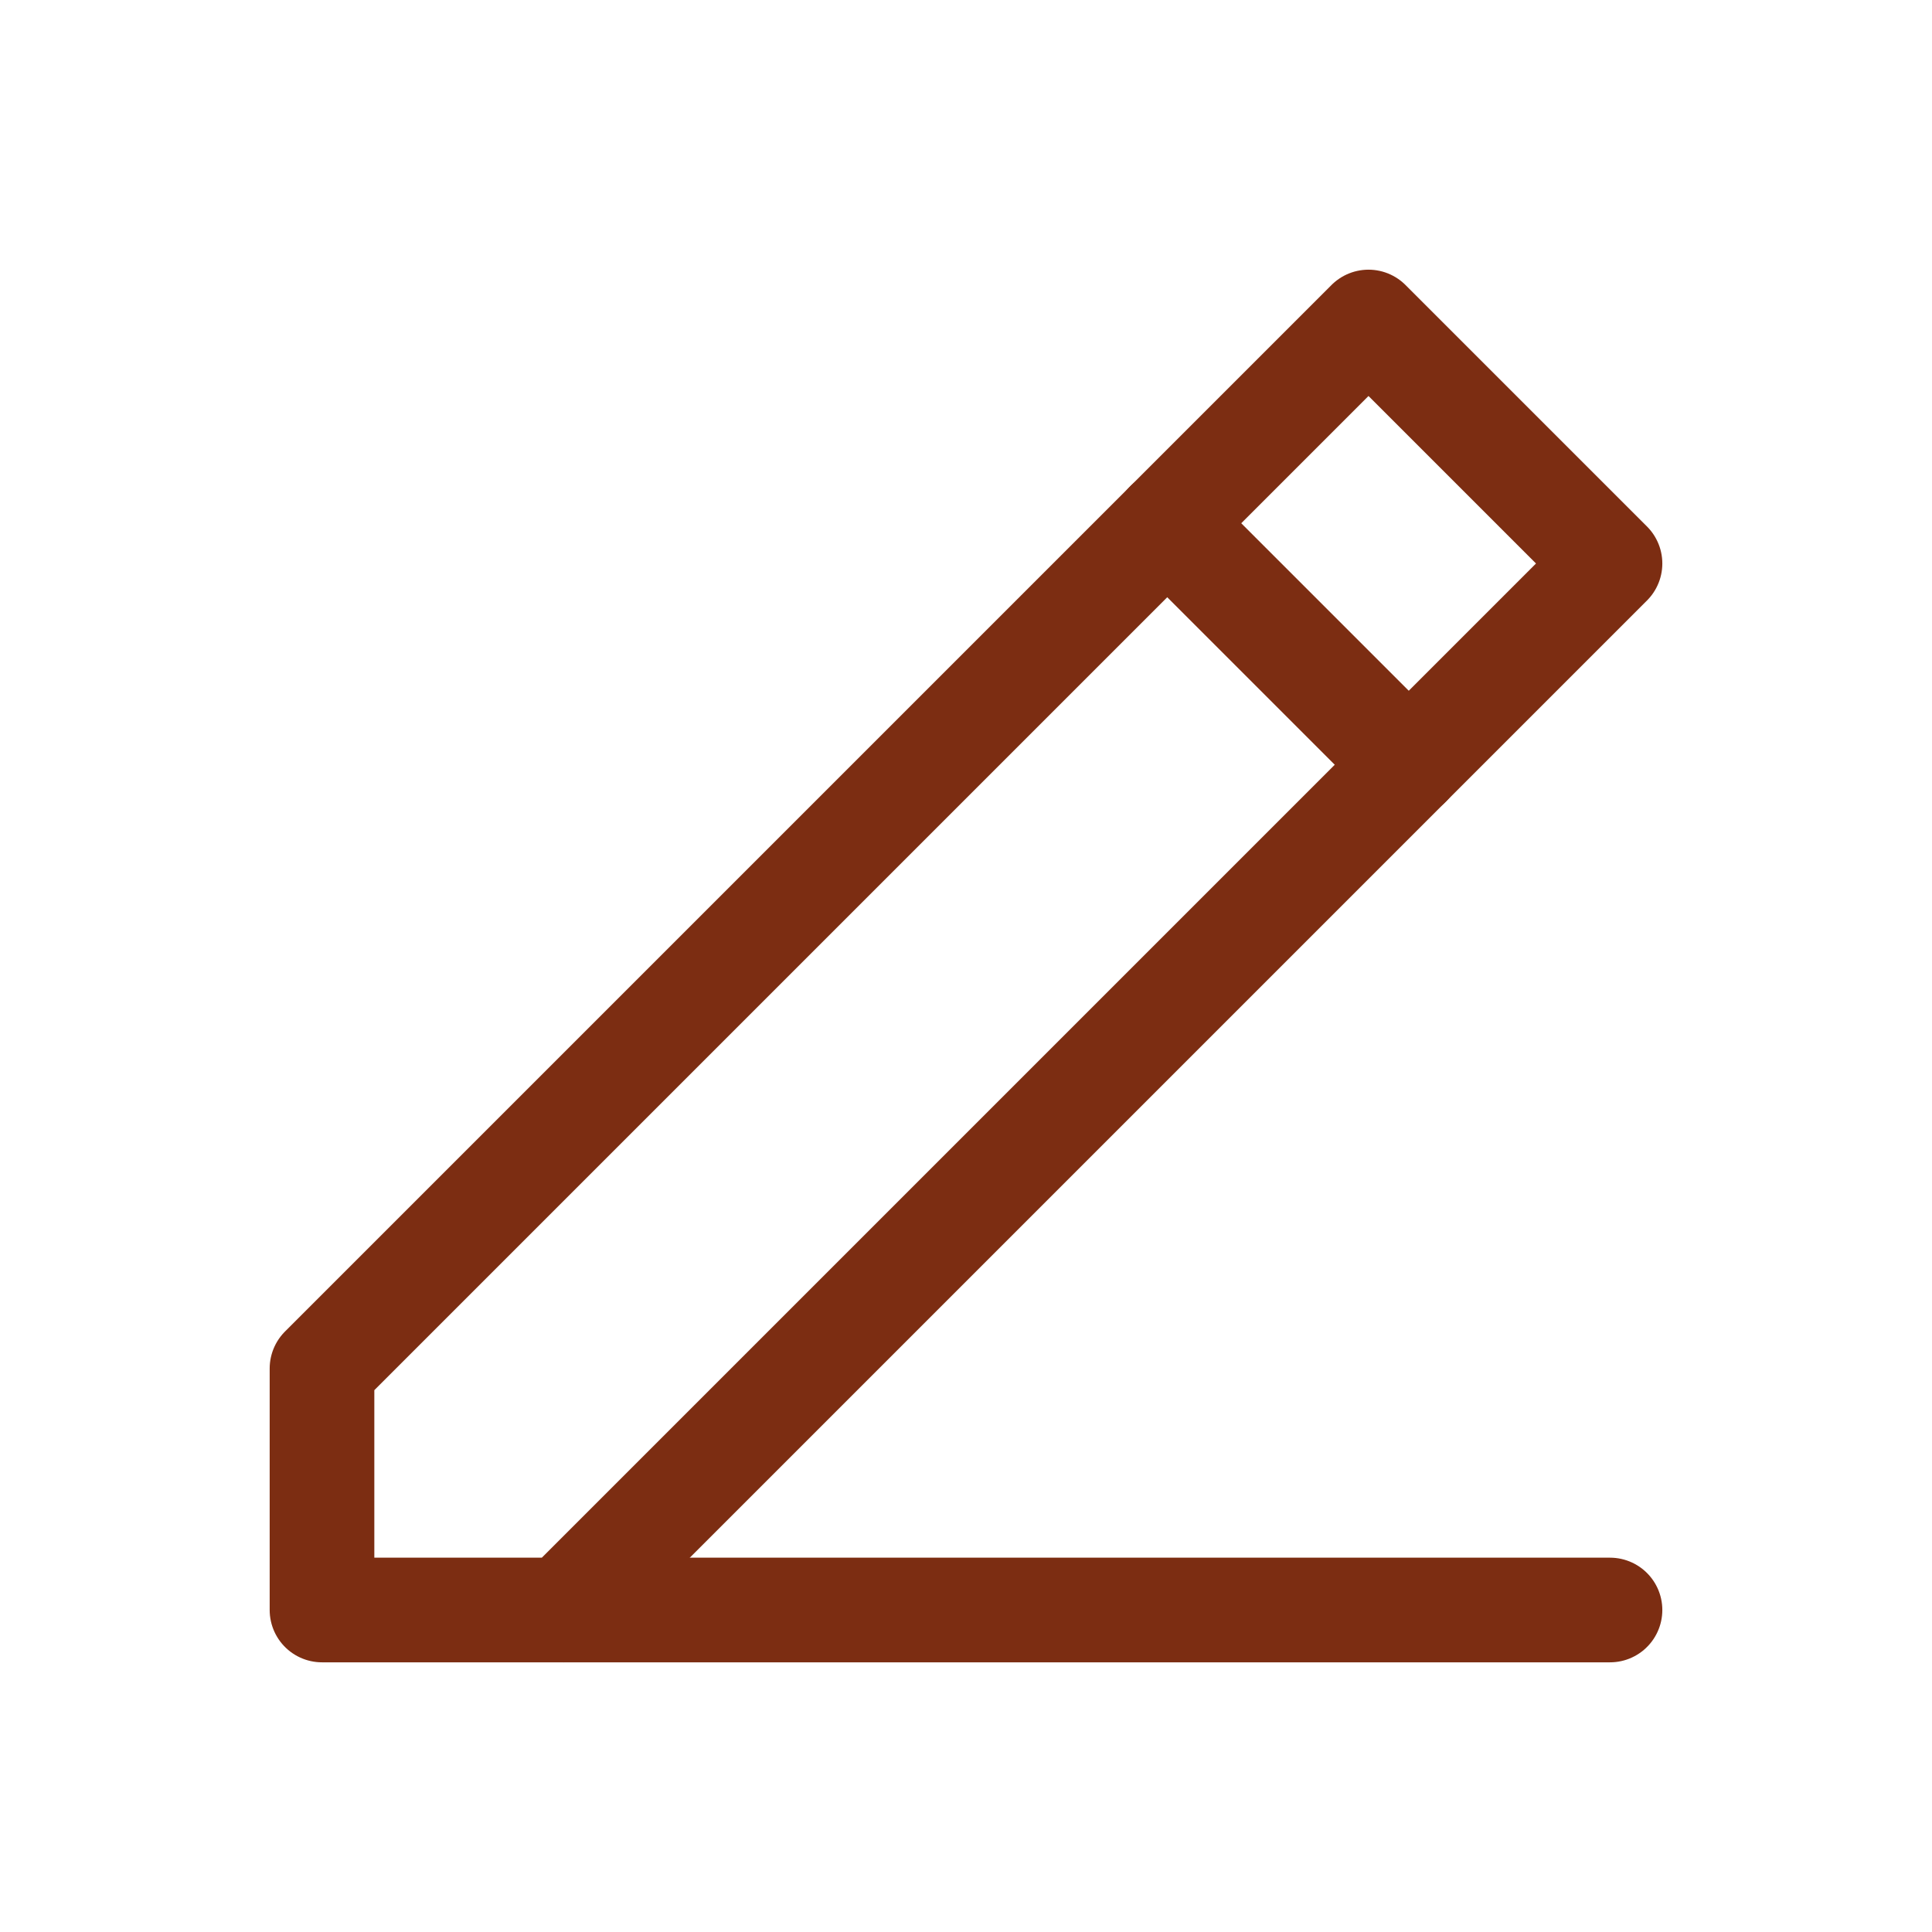
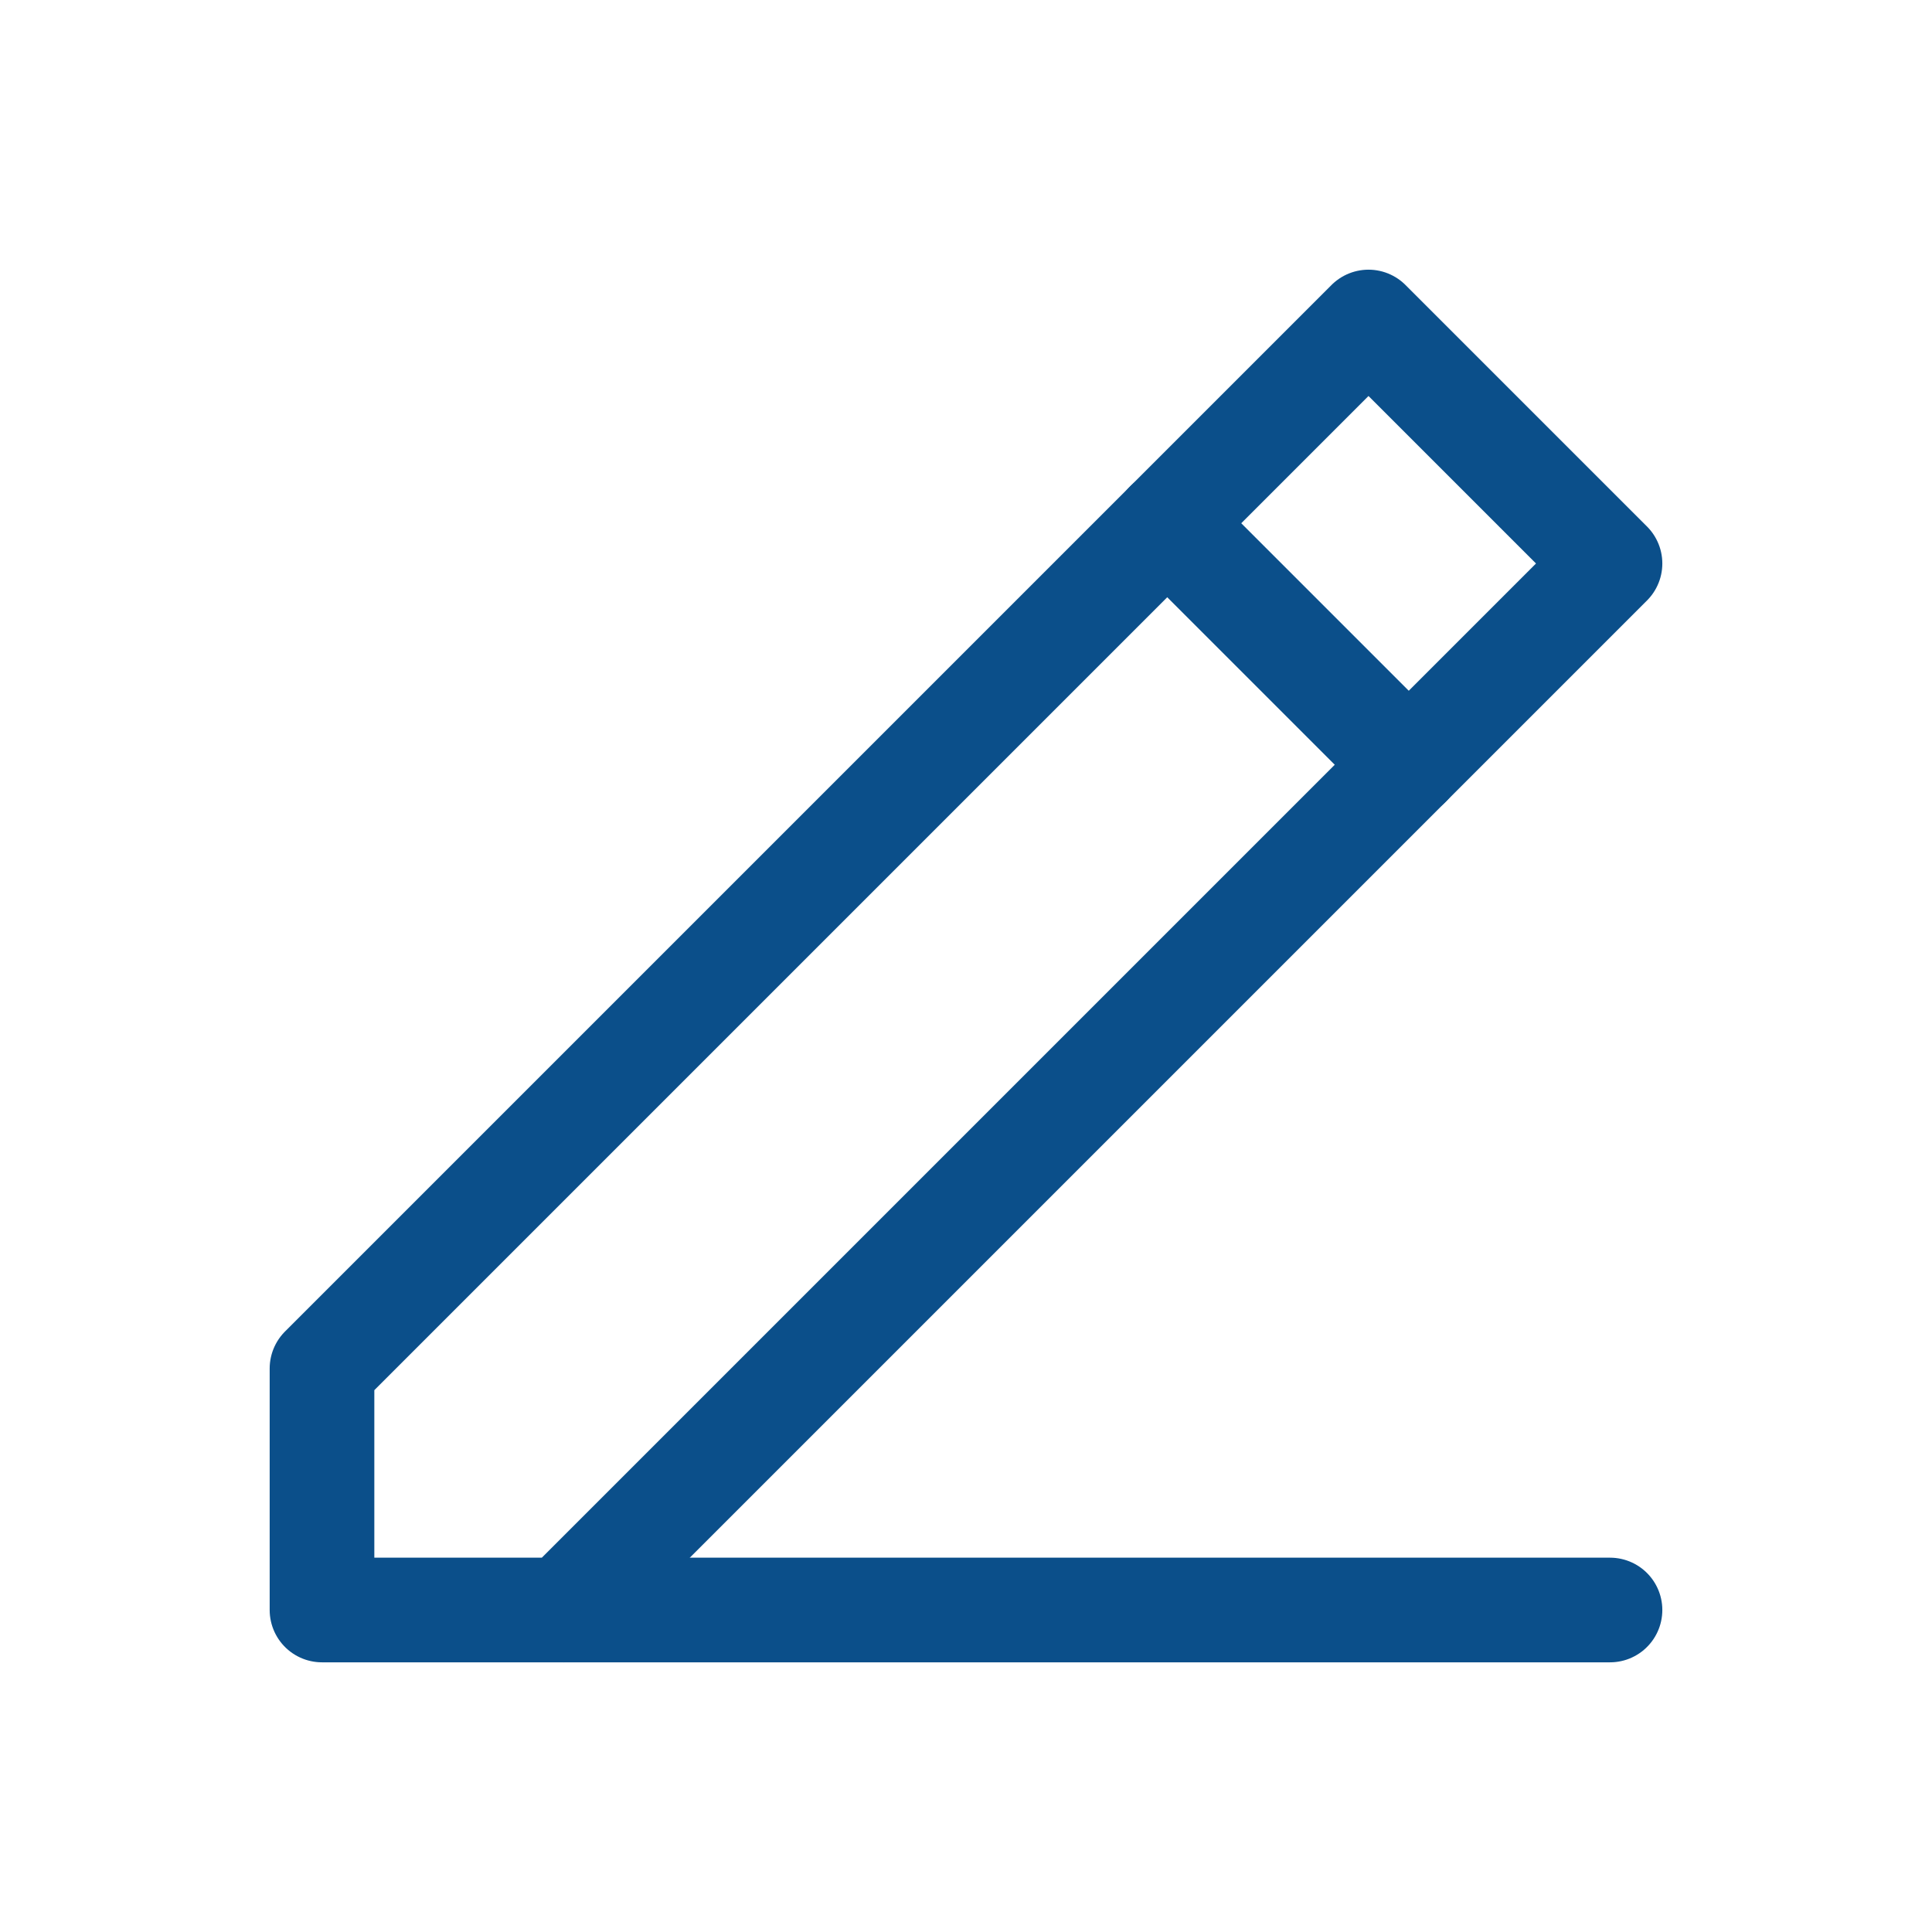
- <svg xmlns="http://www.w3.org/2000/svg" viewBox="0 0 48 48" fill="none" stroke="#7C2D12" stroke-width="2.6" stroke-linecap="round" stroke-linejoin="round">
+ <svg xmlns="http://www.w3.org/2000/svg" viewBox="0 0 48 48" fill="none" stroke="#0B4F8A" stroke-width="2.6" stroke-linecap="round" stroke-linejoin="round">
  <path d="M8 34 34 8l6 6-26 26H8z" />
  <path d="M29 13l6 6" />
  <path d="M14 40h26" />
</svg>
